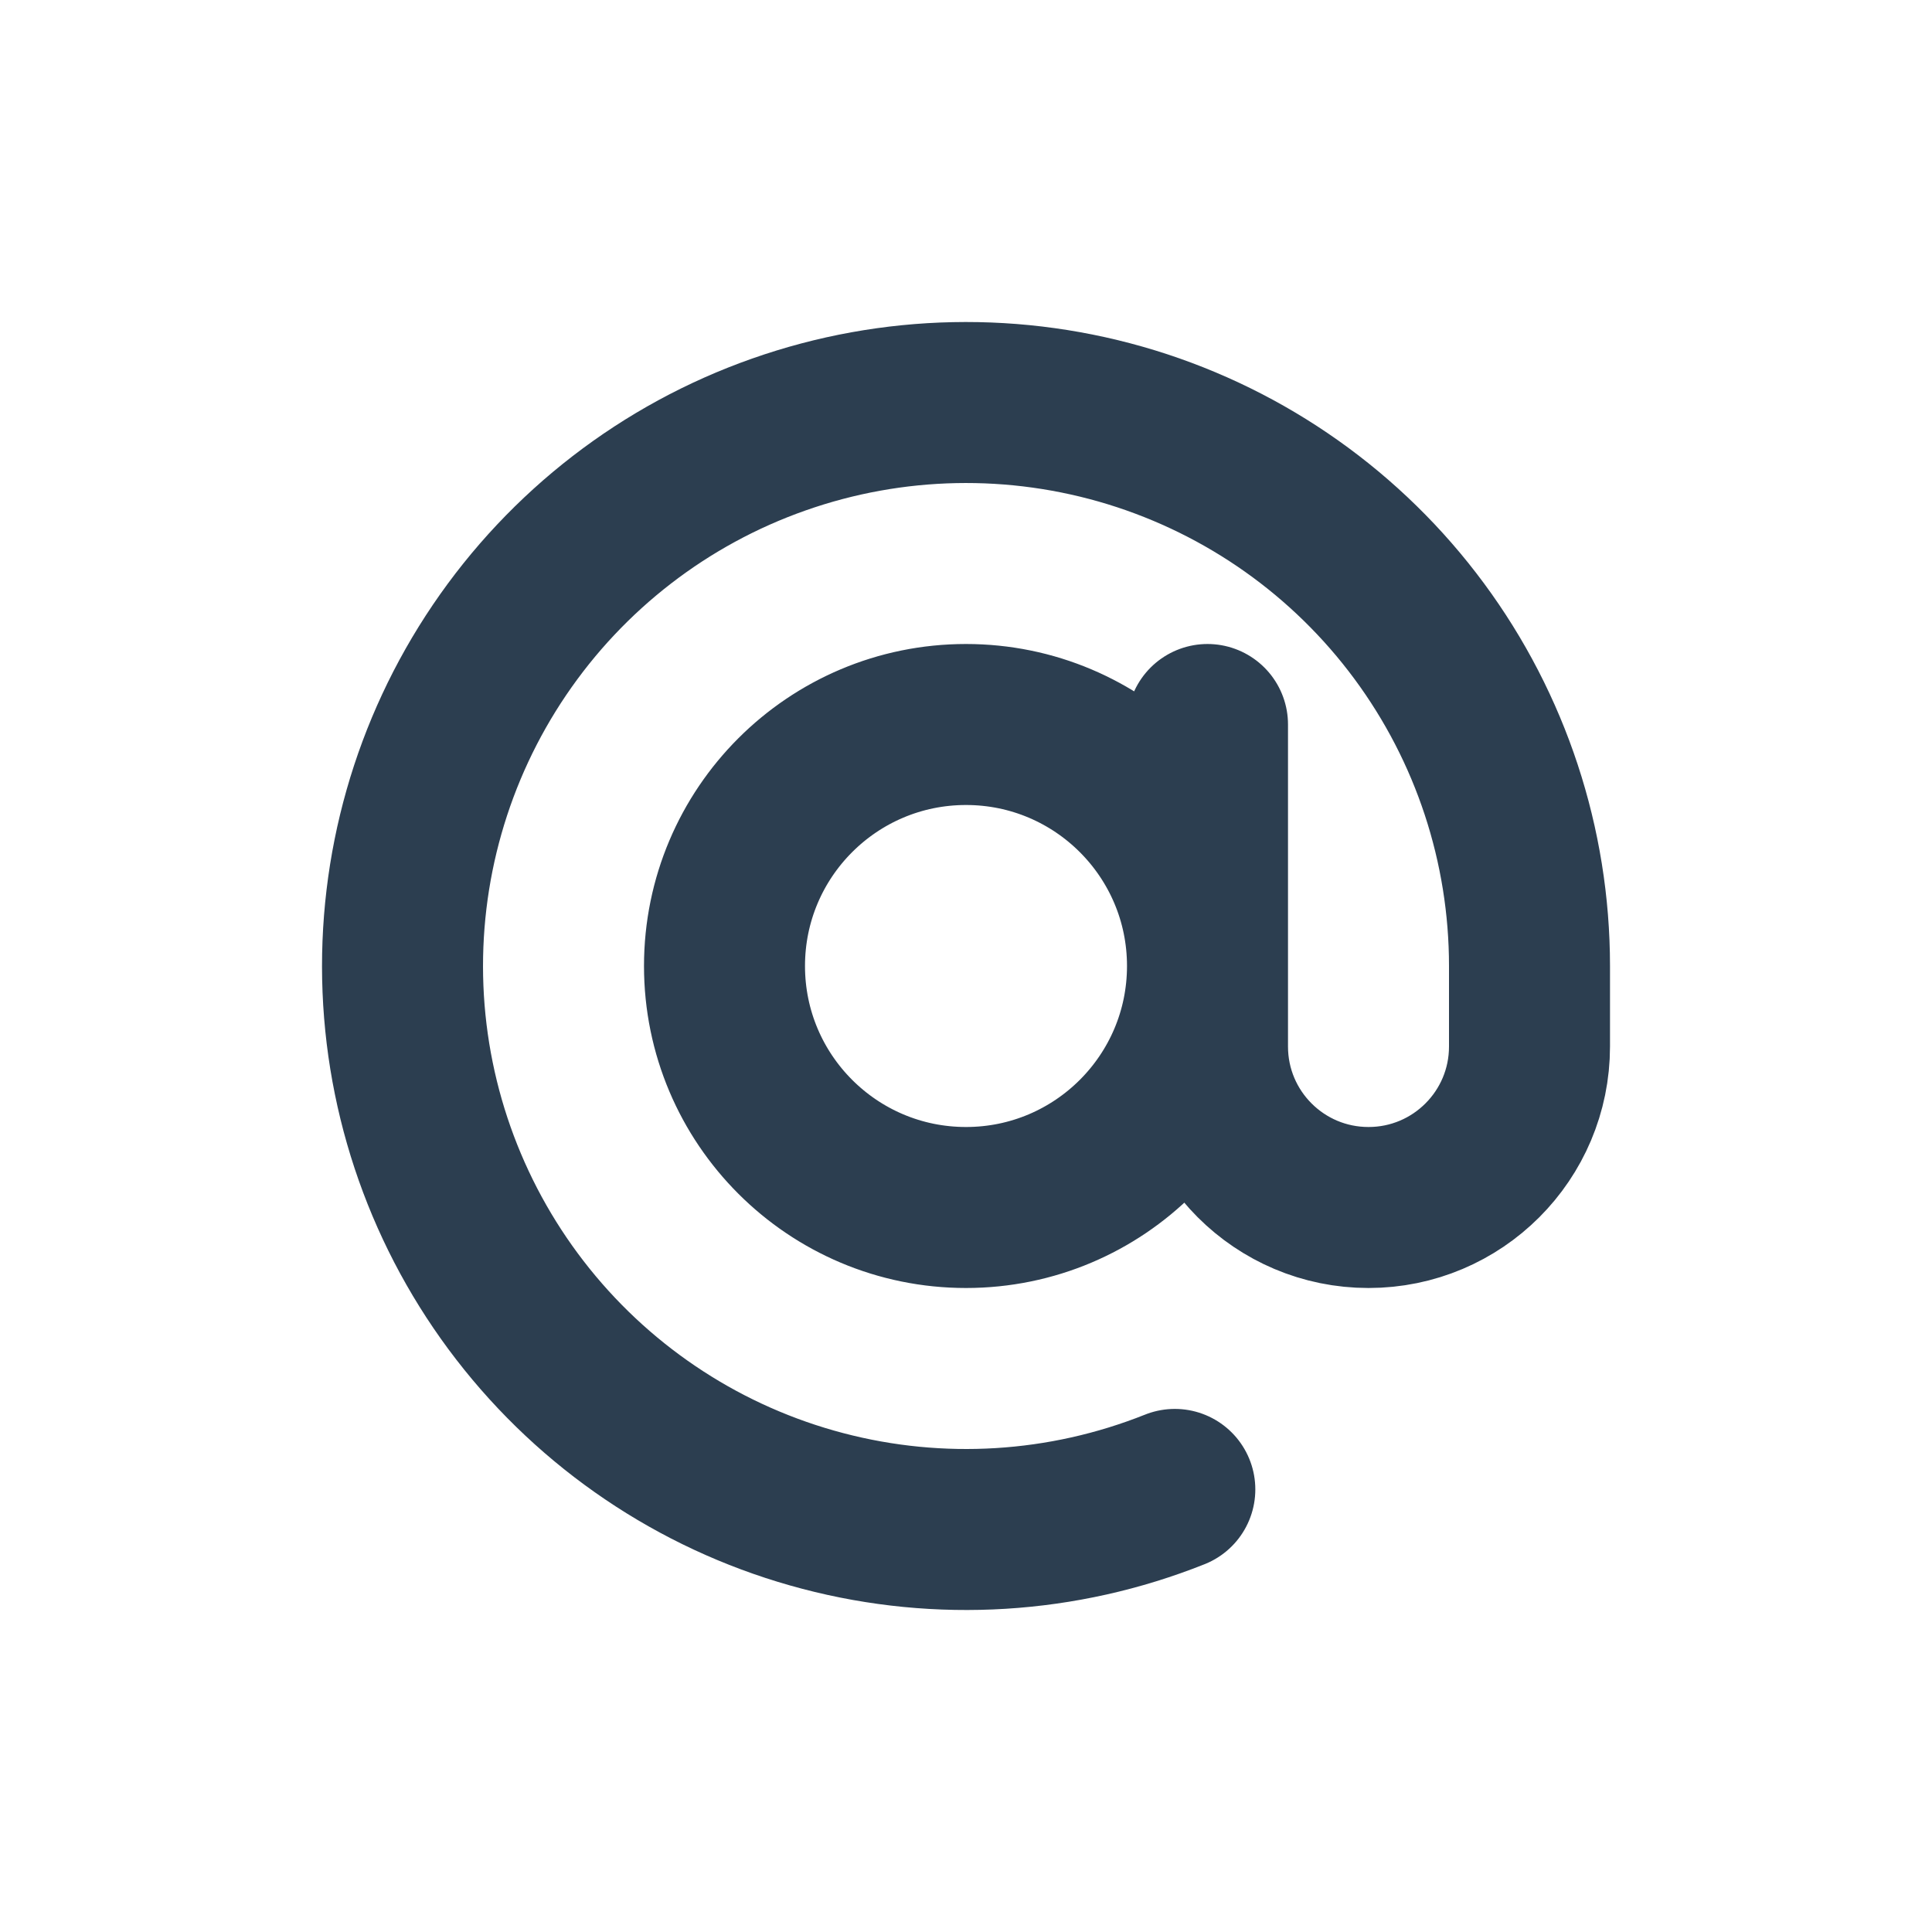
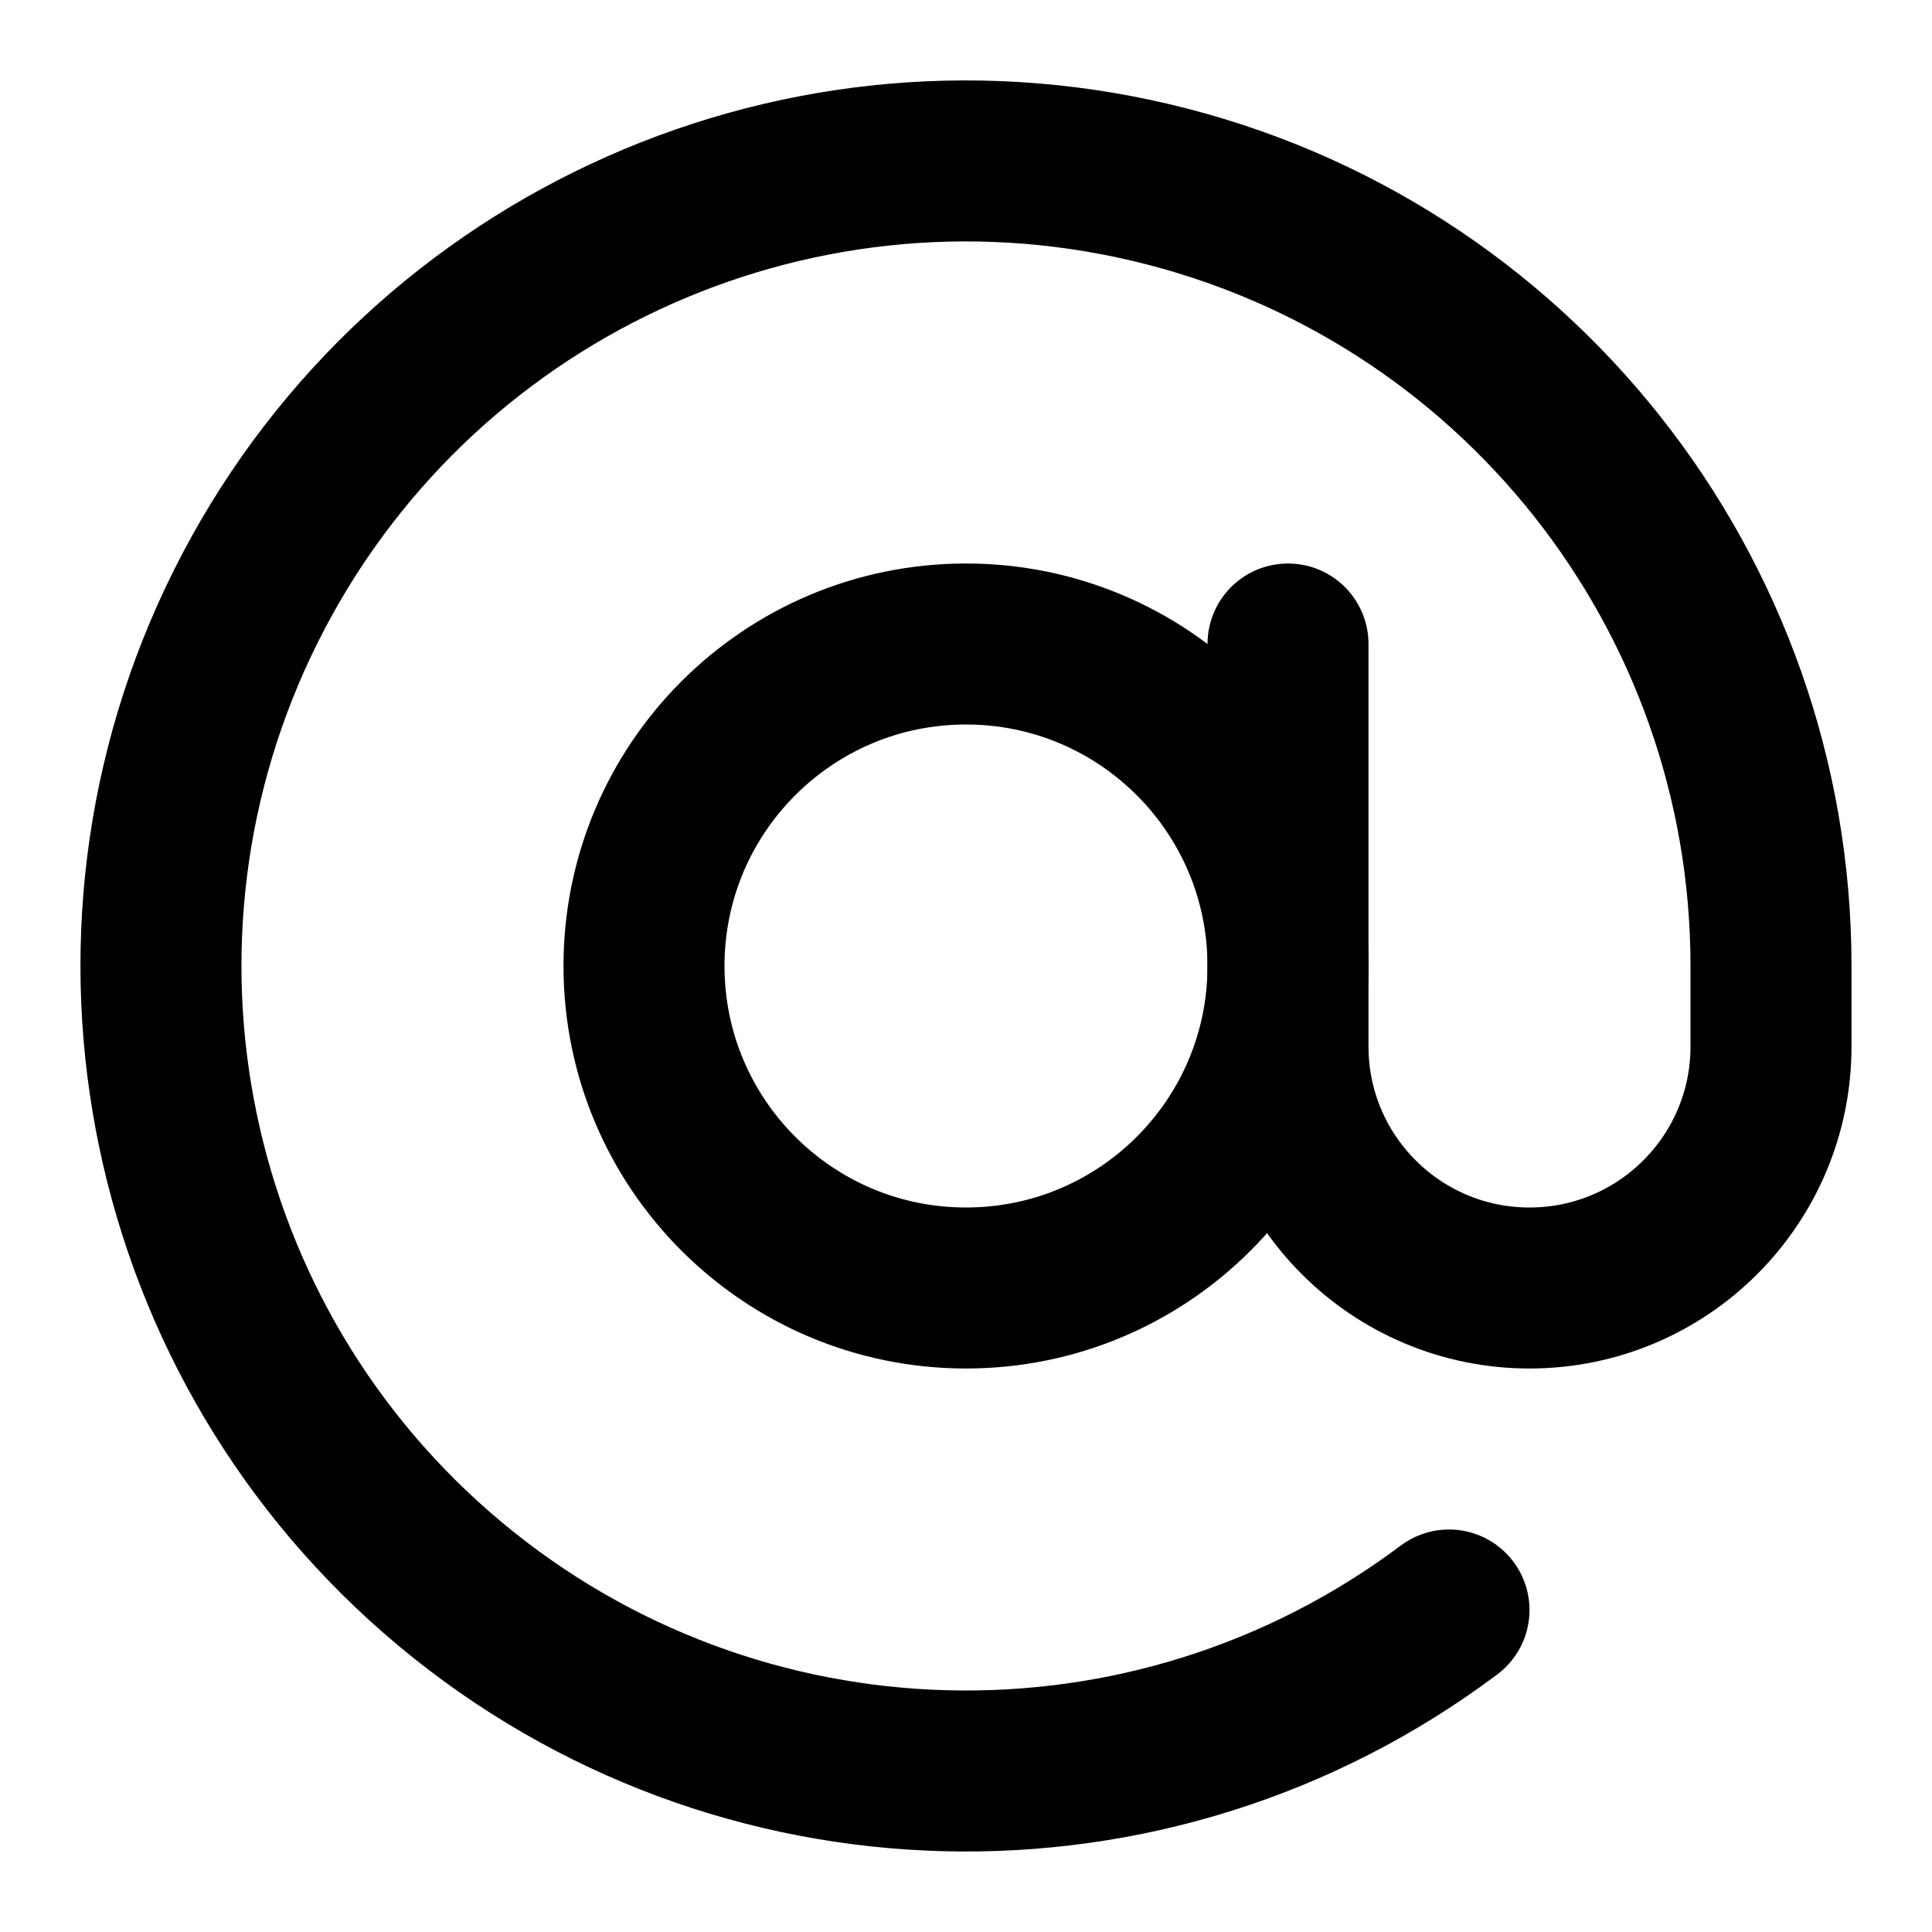
- <svg xmlns="http://www.w3.org/2000/svg" width="800px" height="800px" viewBox="0 0 24 24" fill="none">
-   <g id="Edit / Mention">
-     <path id="Vector" d="M15 12.002V13C15 14.105 15.895 15 17 15C18.105 15 19 14.105 19 13V12C19 10.502 18.52 9.044 17.629 7.839C16.739 6.635 15.486 5.748 14.054 5.308C12.622 4.869 11.087 4.9 9.674 5.398C8.261 5.895 7.045 6.834 6.205 8.074C5.365 9.314 4.945 10.79 5.006 12.287C5.067 13.783 5.607 15.221 6.546 16.388C7.485 17.555 8.773 18.39 10.222 18.77C11.671 19.151 13.203 19.057 14.594 18.502M15 12.002C14.999 13.658 13.656 15 12 15C10.343 15 9 13.657 9 12C9 10.343 10.343 9 12 9C13.656 9 14.999 10.342 15 11.998M15 12.002V11.998M15 11.998V9" stroke="#2c3e50" stroke-width="2" stroke-linecap="round" stroke-linejoin="round" />
-   </g>
+ <svg xmlns="http://www.w3.org/2000/svg" width="24" height="24" viewBox="0 0 24 24" fill="none" stroke="currentColor" stroke-width="2" stroke-linecap="round" stroke-linejoin="round" class="lucide lucide-at-sign-icon lucide-at-sign">
+   <circle cx="12" cy="12" r="4" />
+   <path d="M16 8v5a3 3 0 0 0 6 0v-1a10 10 0 1 0-4 8" />
</svg>
